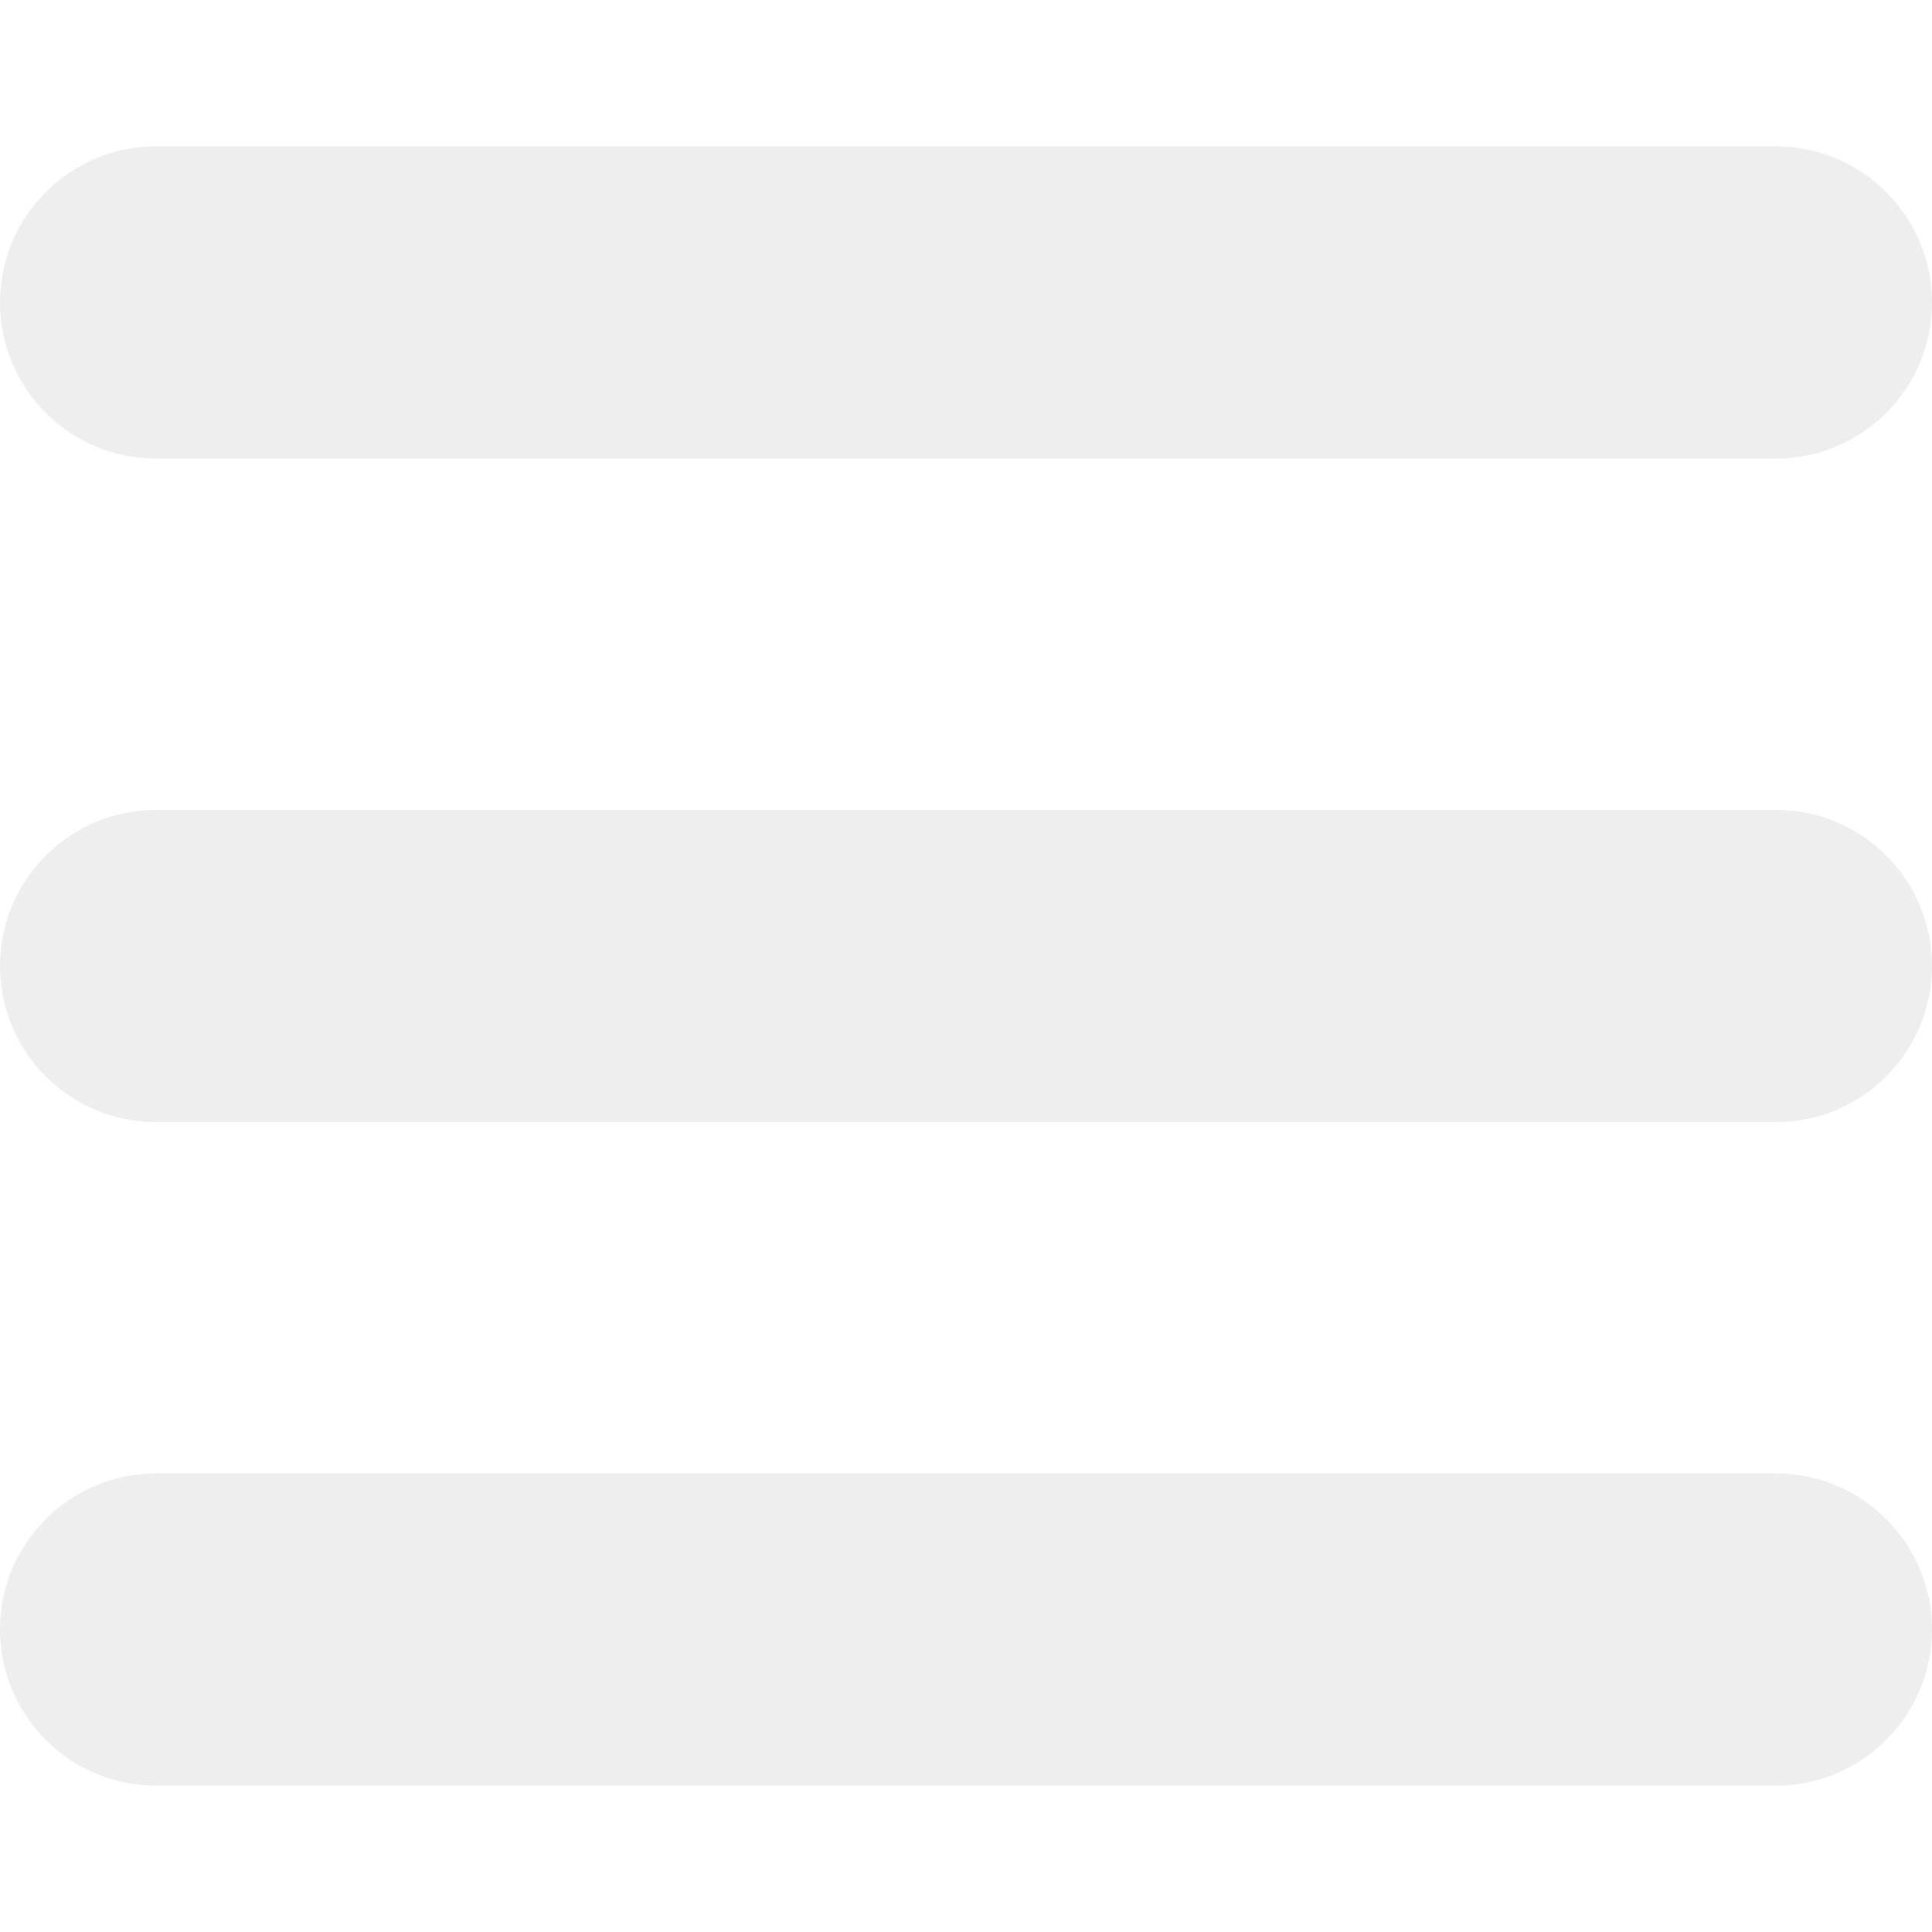
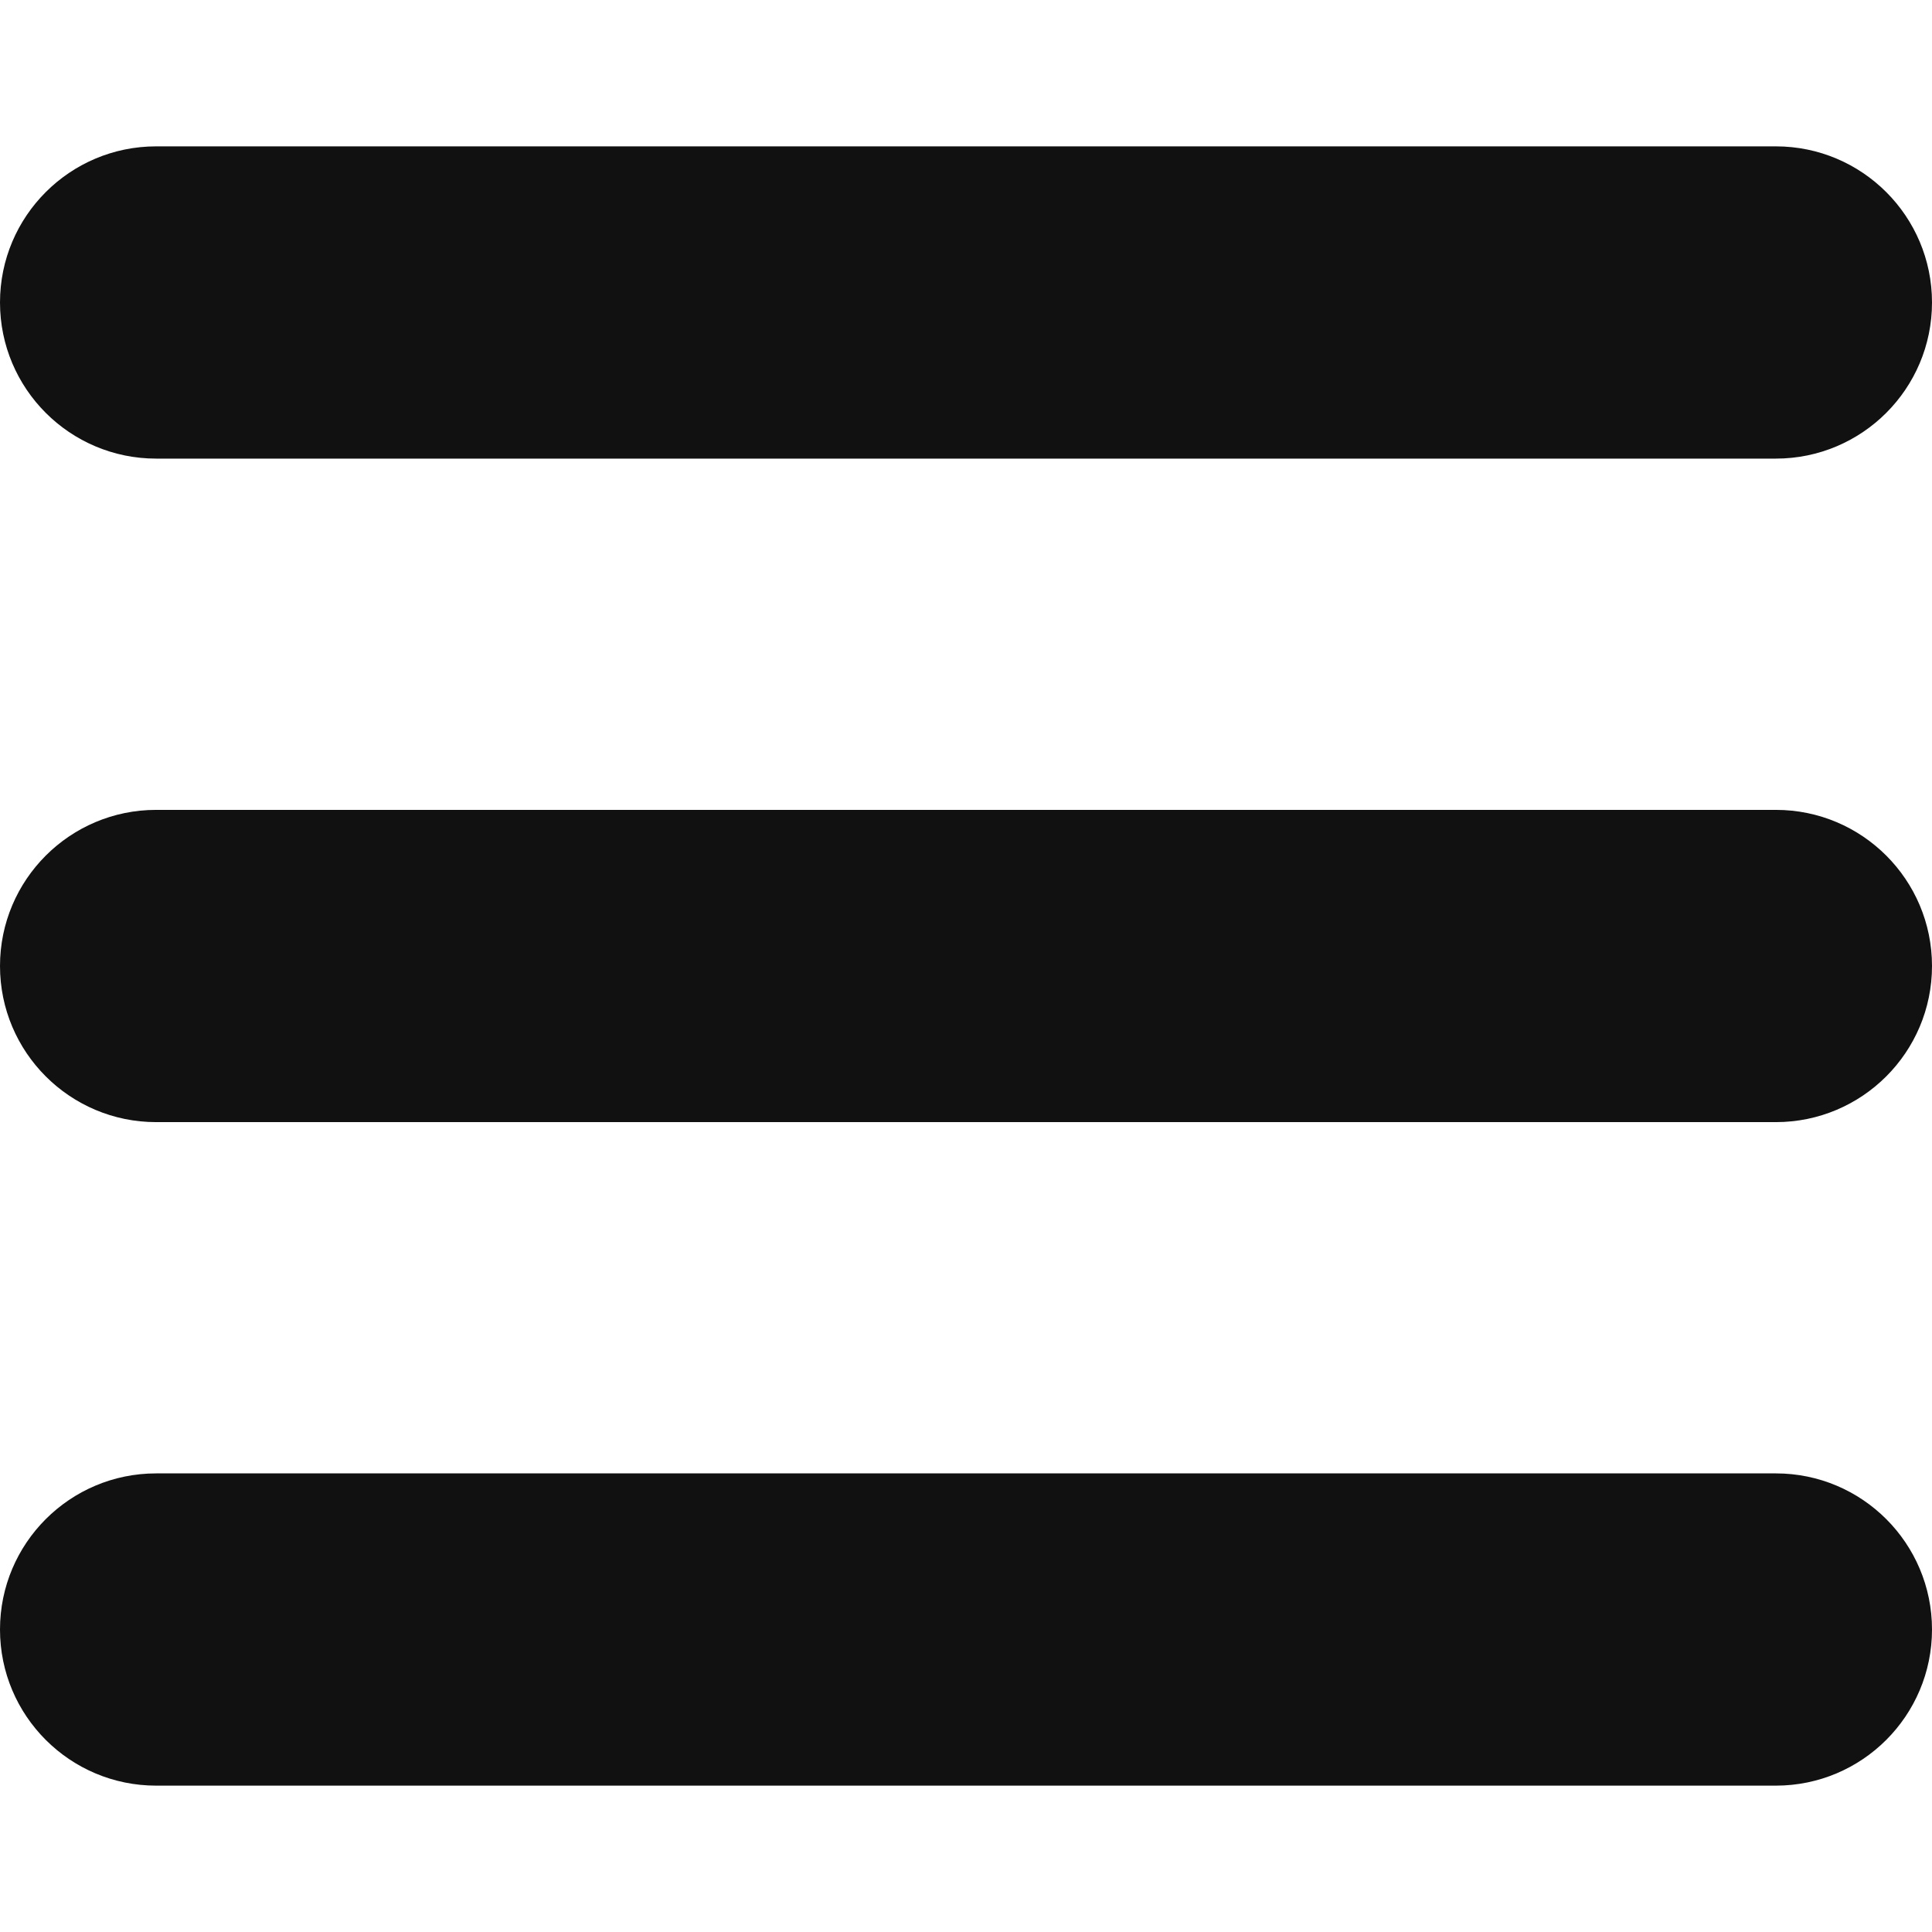
- <svg xmlns="http://www.w3.org/2000/svg" version="1.1" id="Capa_1" x="0px" y="0px" width="24.75px" height="24.75px" viewBox="0 0 24.75 24.75" style="enable-background:new 0 0 24.75 24.75;" fill="#eee" xml:space="preserve">
+ <svg xmlns="http://www.w3.org/2000/svg" version="1.1" id="Capa_1" x="0px" y="0px" width="24.75px" height="24.75px" viewBox="0 0 24.75 24.75" style="enable-background:new 0 0 24.75 24.75;" fill="#111" xml:space="preserve">
  <g>
    <path d="M0,3.875c0-1.104,0.896-2,2-2h20.75c1.104,0,2,0.896,2,2s-0.896,2-2,2H2C0.896,5.875,0,4.979,0,3.875z M22.75,10.375H2   c-1.104,0-2,0.896-2,2c0,1.104,0.896,2,2,2h20.75c1.104,0,2-0.896,2-2C24.75,11.271,23.855,10.375,22.75,10.375z M22.75,18.875H2   c-1.104,0-2,0.896-2,2s0.896,2,2,2h20.75c1.104,0,2-0.896,2-2S23.855,18.875,22.75,18.875z" />
  </g>
  <g>
</g>
  <g>
</g>
  <g>
</g>
  <g>
</g>
  <g>
</g>
  <g>
</g>
  <g>
</g>
  <g>
</g>
  <g>
</g>
  <g>
</g>
  <g>
</g>
  <g>
</g>
  <g>
</g>
  <g>
</g>
  <g>
</g>
</svg>
